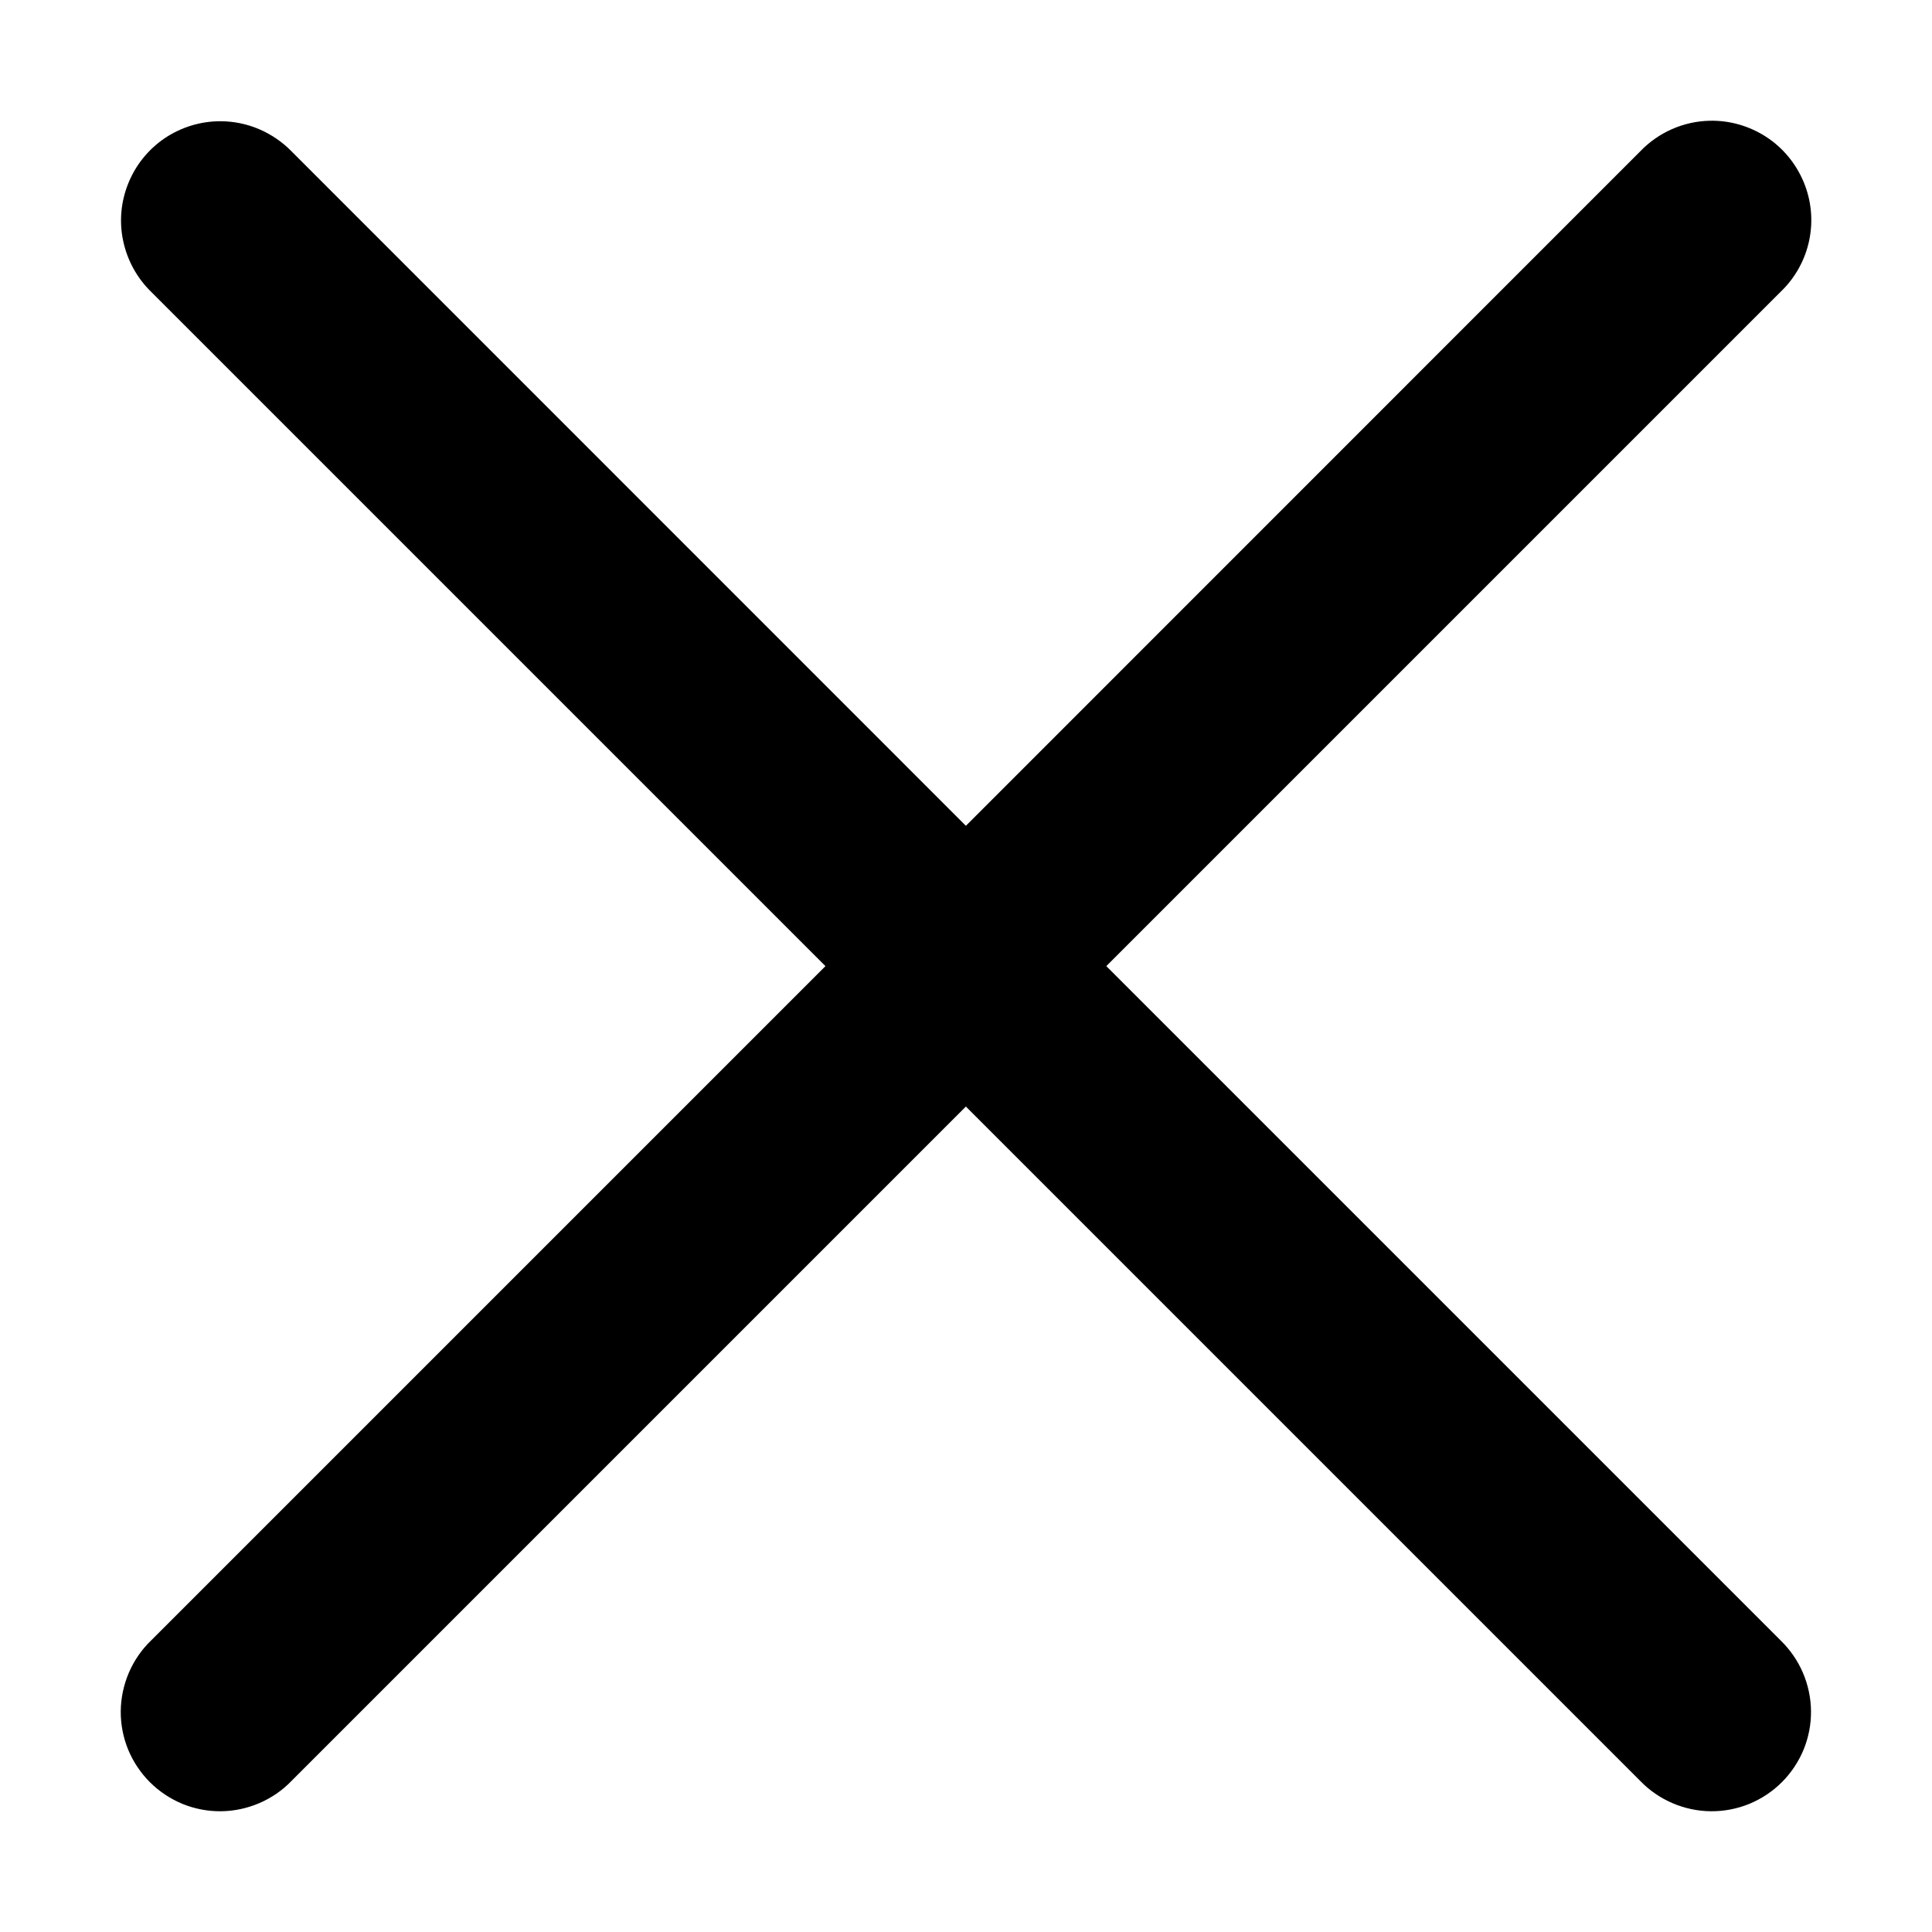
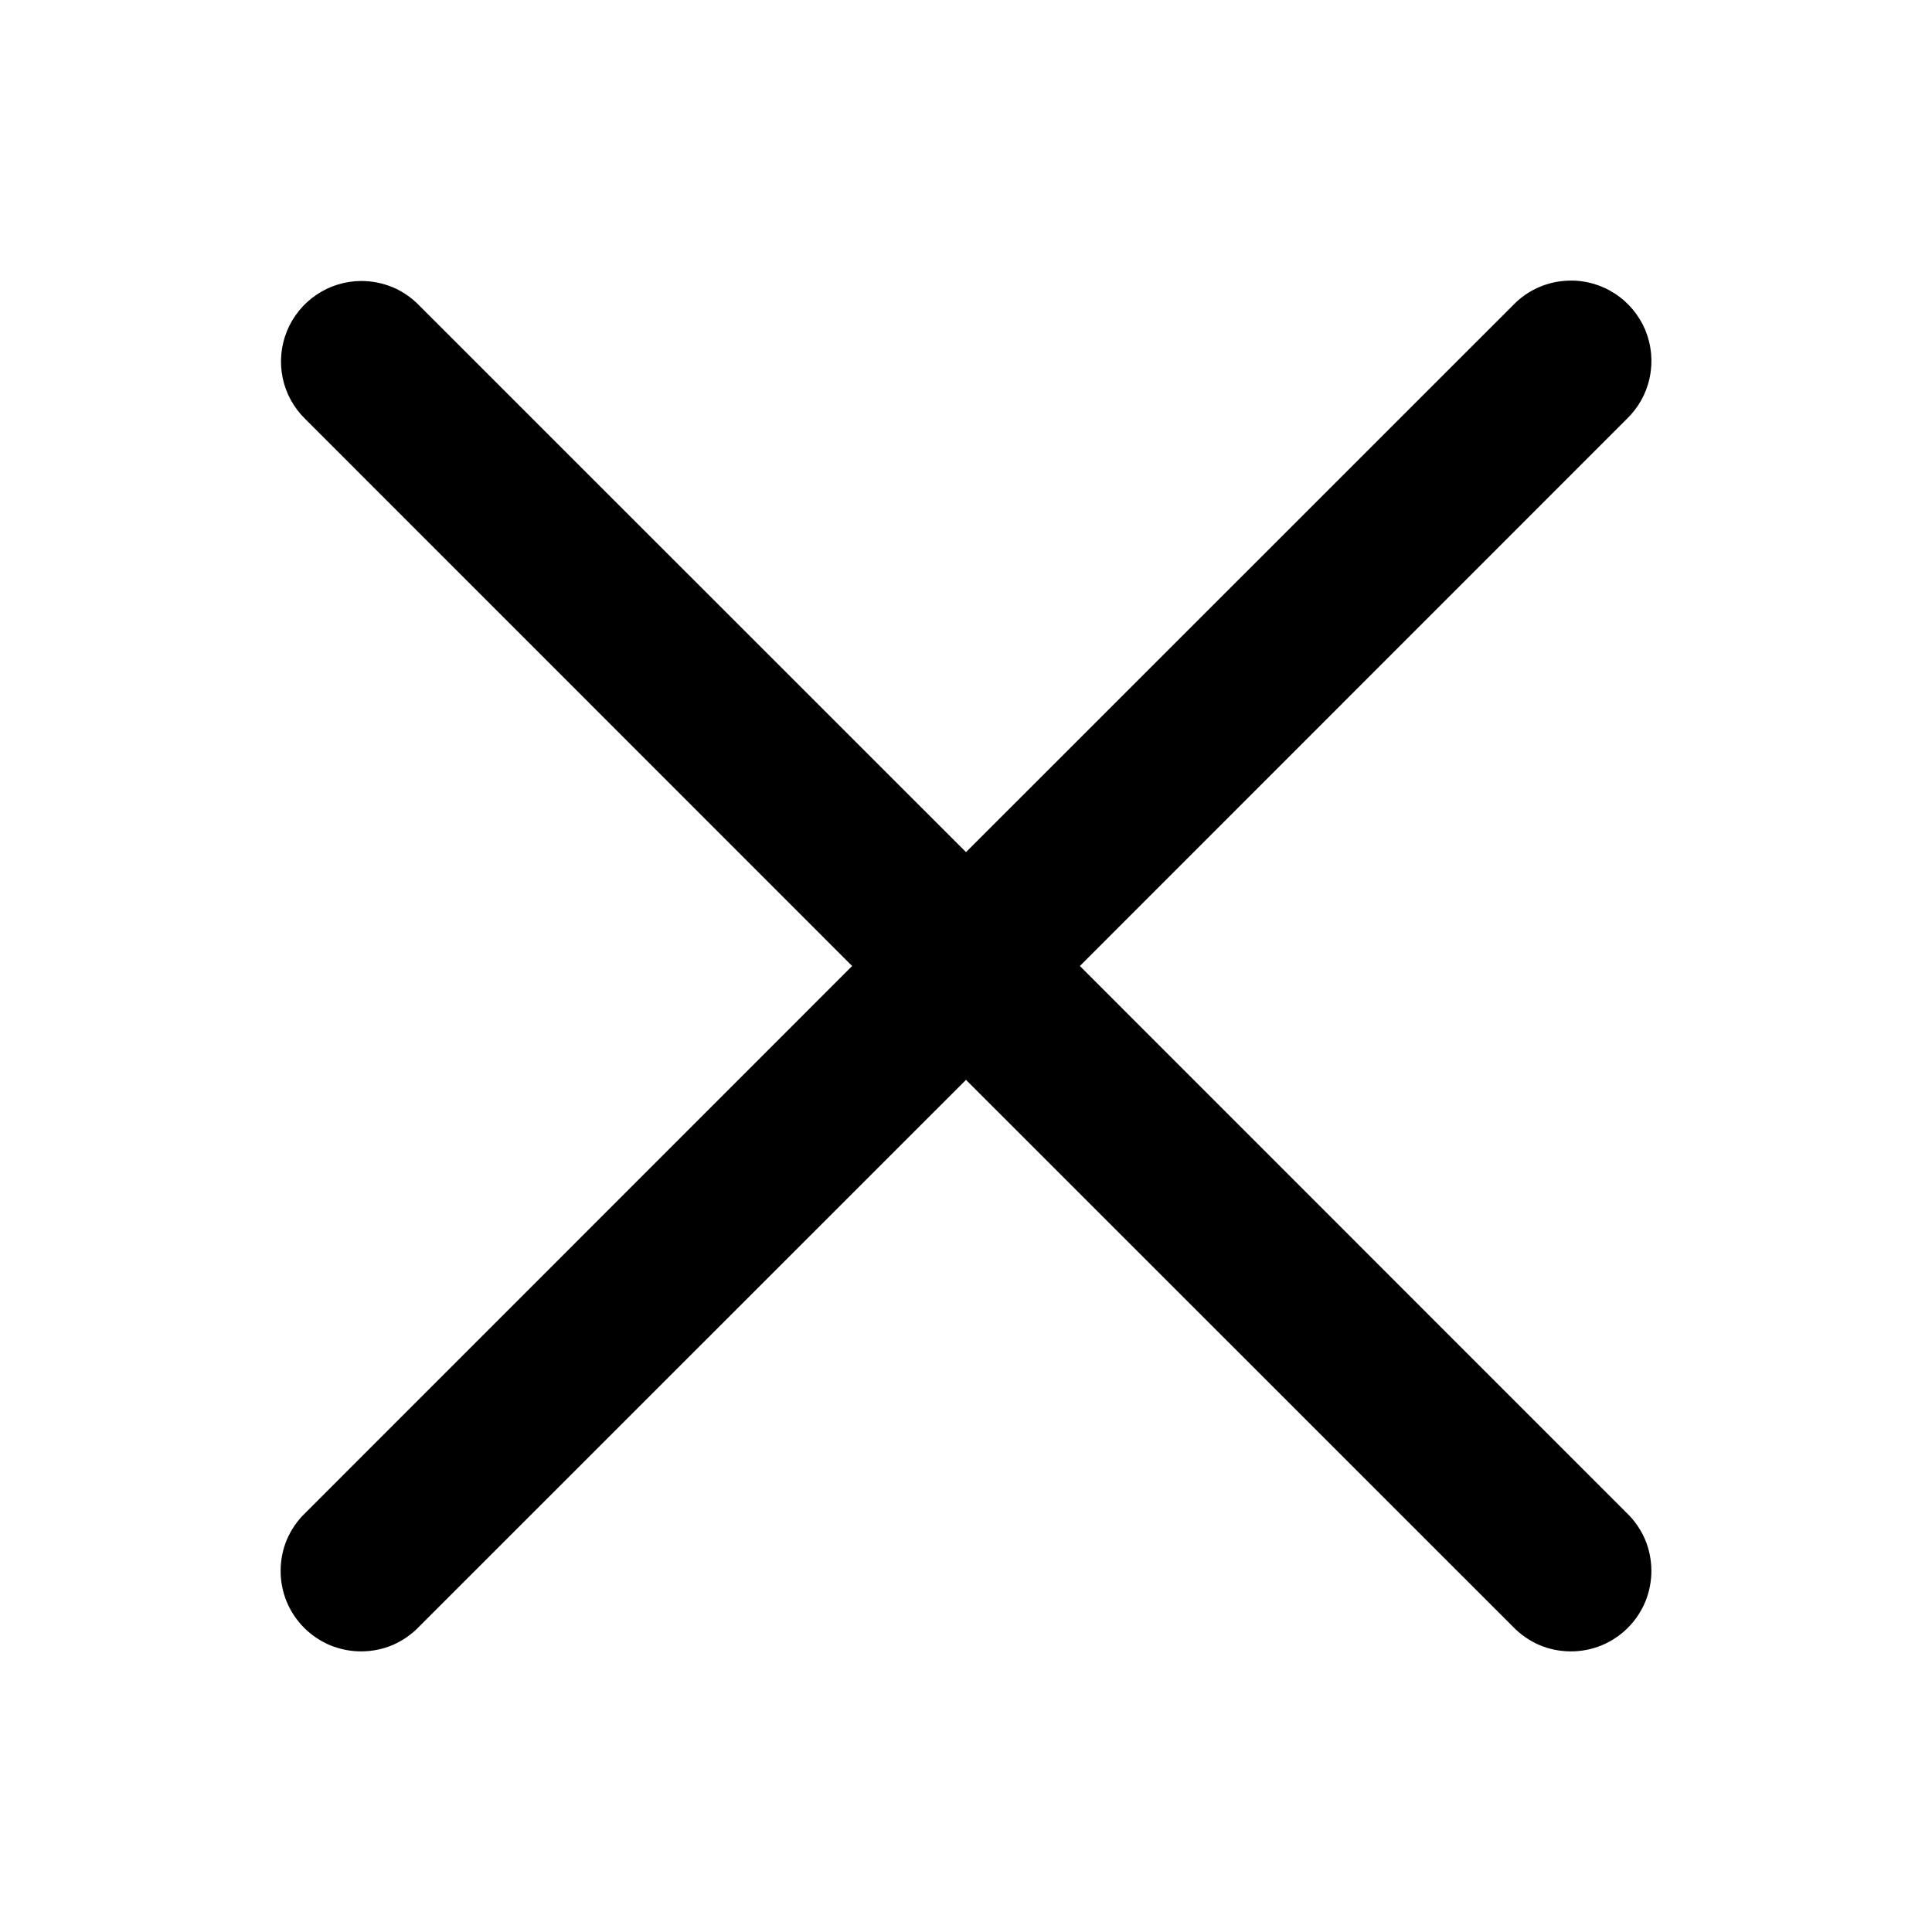
- <svg xmlns="http://www.w3.org/2000/svg" width="16" height="16" viewBox="0 0 16 16">
-   <path d="M14.158 1C13.941 1.005 13.735 1.096 13.584 1.253L7.999 6.839L2.414 1.253C2.337 1.174 2.245 1.112 2.144 1.069C2.043 1.026 1.934 1.004 1.824 1.004C1.661 1.004 1.501 1.053 1.365 1.144C1.229 1.236 1.124 1.366 1.063 1.517C1.001 1.669 0.986 1.835 1.02 1.995C1.054 2.155 1.134 2.302 1.251 2.416L6.836 8.001L1.251 13.586C1.172 13.662 1.11 13.753 1.067 13.853C1.024 13.954 1.001 14.062 1 14.171C0.999 14.28 1.02 14.388 1.061 14.489C1.103 14.59 1.164 14.682 1.241 14.759C1.318 14.836 1.41 14.897 1.511 14.939C1.612 14.98 1.72 15.001 1.829 15C1.939 14.999 2.046 14.976 2.147 14.933C2.247 14.89 2.338 14.828 2.414 14.749L7.999 9.164L13.584 14.749C13.66 14.828 13.751 14.89 13.851 14.933C13.951 14.976 14.059 14.999 14.168 15C14.278 15.001 14.386 14.98 14.487 14.939C14.588 14.897 14.68 14.836 14.757 14.759C14.834 14.682 14.895 14.59 14.937 14.489C14.978 14.388 14.999 14.28 14.998 14.171C14.997 14.062 14.974 13.954 14.931 13.853C14.888 13.753 14.825 13.662 14.747 13.586L9.162 8.001L14.747 2.416C14.867 2.301 14.949 2.153 14.983 1.991C15.017 1.828 15.001 1.66 14.937 1.507C14.873 1.354 14.765 1.223 14.626 1.133C14.487 1.043 14.324 0.996 14.158 1V1Z" />
+ <svg xmlns="http://www.w3.org/2000/svg" width="16" height="16" viewBox="0 0 16 16" fill="none">
+   <path d="M12.994 2.324C12.818 2.328 12.651 2.401 12.529 2.529L8 7.057L3.471 2.529C3.409 2.465 3.335 2.414 3.253 2.379C3.17 2.345 3.082 2.327 2.993 2.327C2.86 2.327 2.731 2.367 2.621 2.441C2.511 2.515 2.426 2.62 2.376 2.743C2.326 2.866 2.314 3.001 2.341 3.13C2.368 3.26 2.434 3.379 2.529 3.471L7.057 8L2.529 12.529C2.465 12.59 2.414 12.664 2.378 12.745C2.343 12.826 2.325 12.914 2.324 13.003C2.323 13.091 2.34 13.18 2.373 13.262C2.407 13.344 2.456 13.418 2.519 13.481C2.582 13.544 2.656 13.593 2.738 13.627C2.821 13.66 2.909 13.677 2.997 13.676C3.086 13.675 3.174 13.657 3.255 13.622C3.336 13.586 3.41 13.535 3.471 13.471L8 8.943L12.529 13.471C12.59 13.535 12.664 13.586 12.745 13.622C12.826 13.657 12.914 13.675 13.003 13.676C13.091 13.677 13.18 13.66 13.262 13.627C13.344 13.593 13.418 13.544 13.481 13.481C13.544 13.418 13.593 13.344 13.627 13.262C13.66 13.18 13.677 13.091 13.676 13.003C13.675 12.914 13.657 12.826 13.622 12.745C13.586 12.664 13.535 12.59 13.471 12.529L8.943 8L13.471 3.471C13.568 3.378 13.635 3.258 13.662 3.127C13.69 2.995 13.677 2.858 13.626 2.734C13.574 2.61 13.486 2.504 13.373 2.431C13.261 2.358 13.129 2.32 12.994 2.324Z" fill="black" />
</svg>
